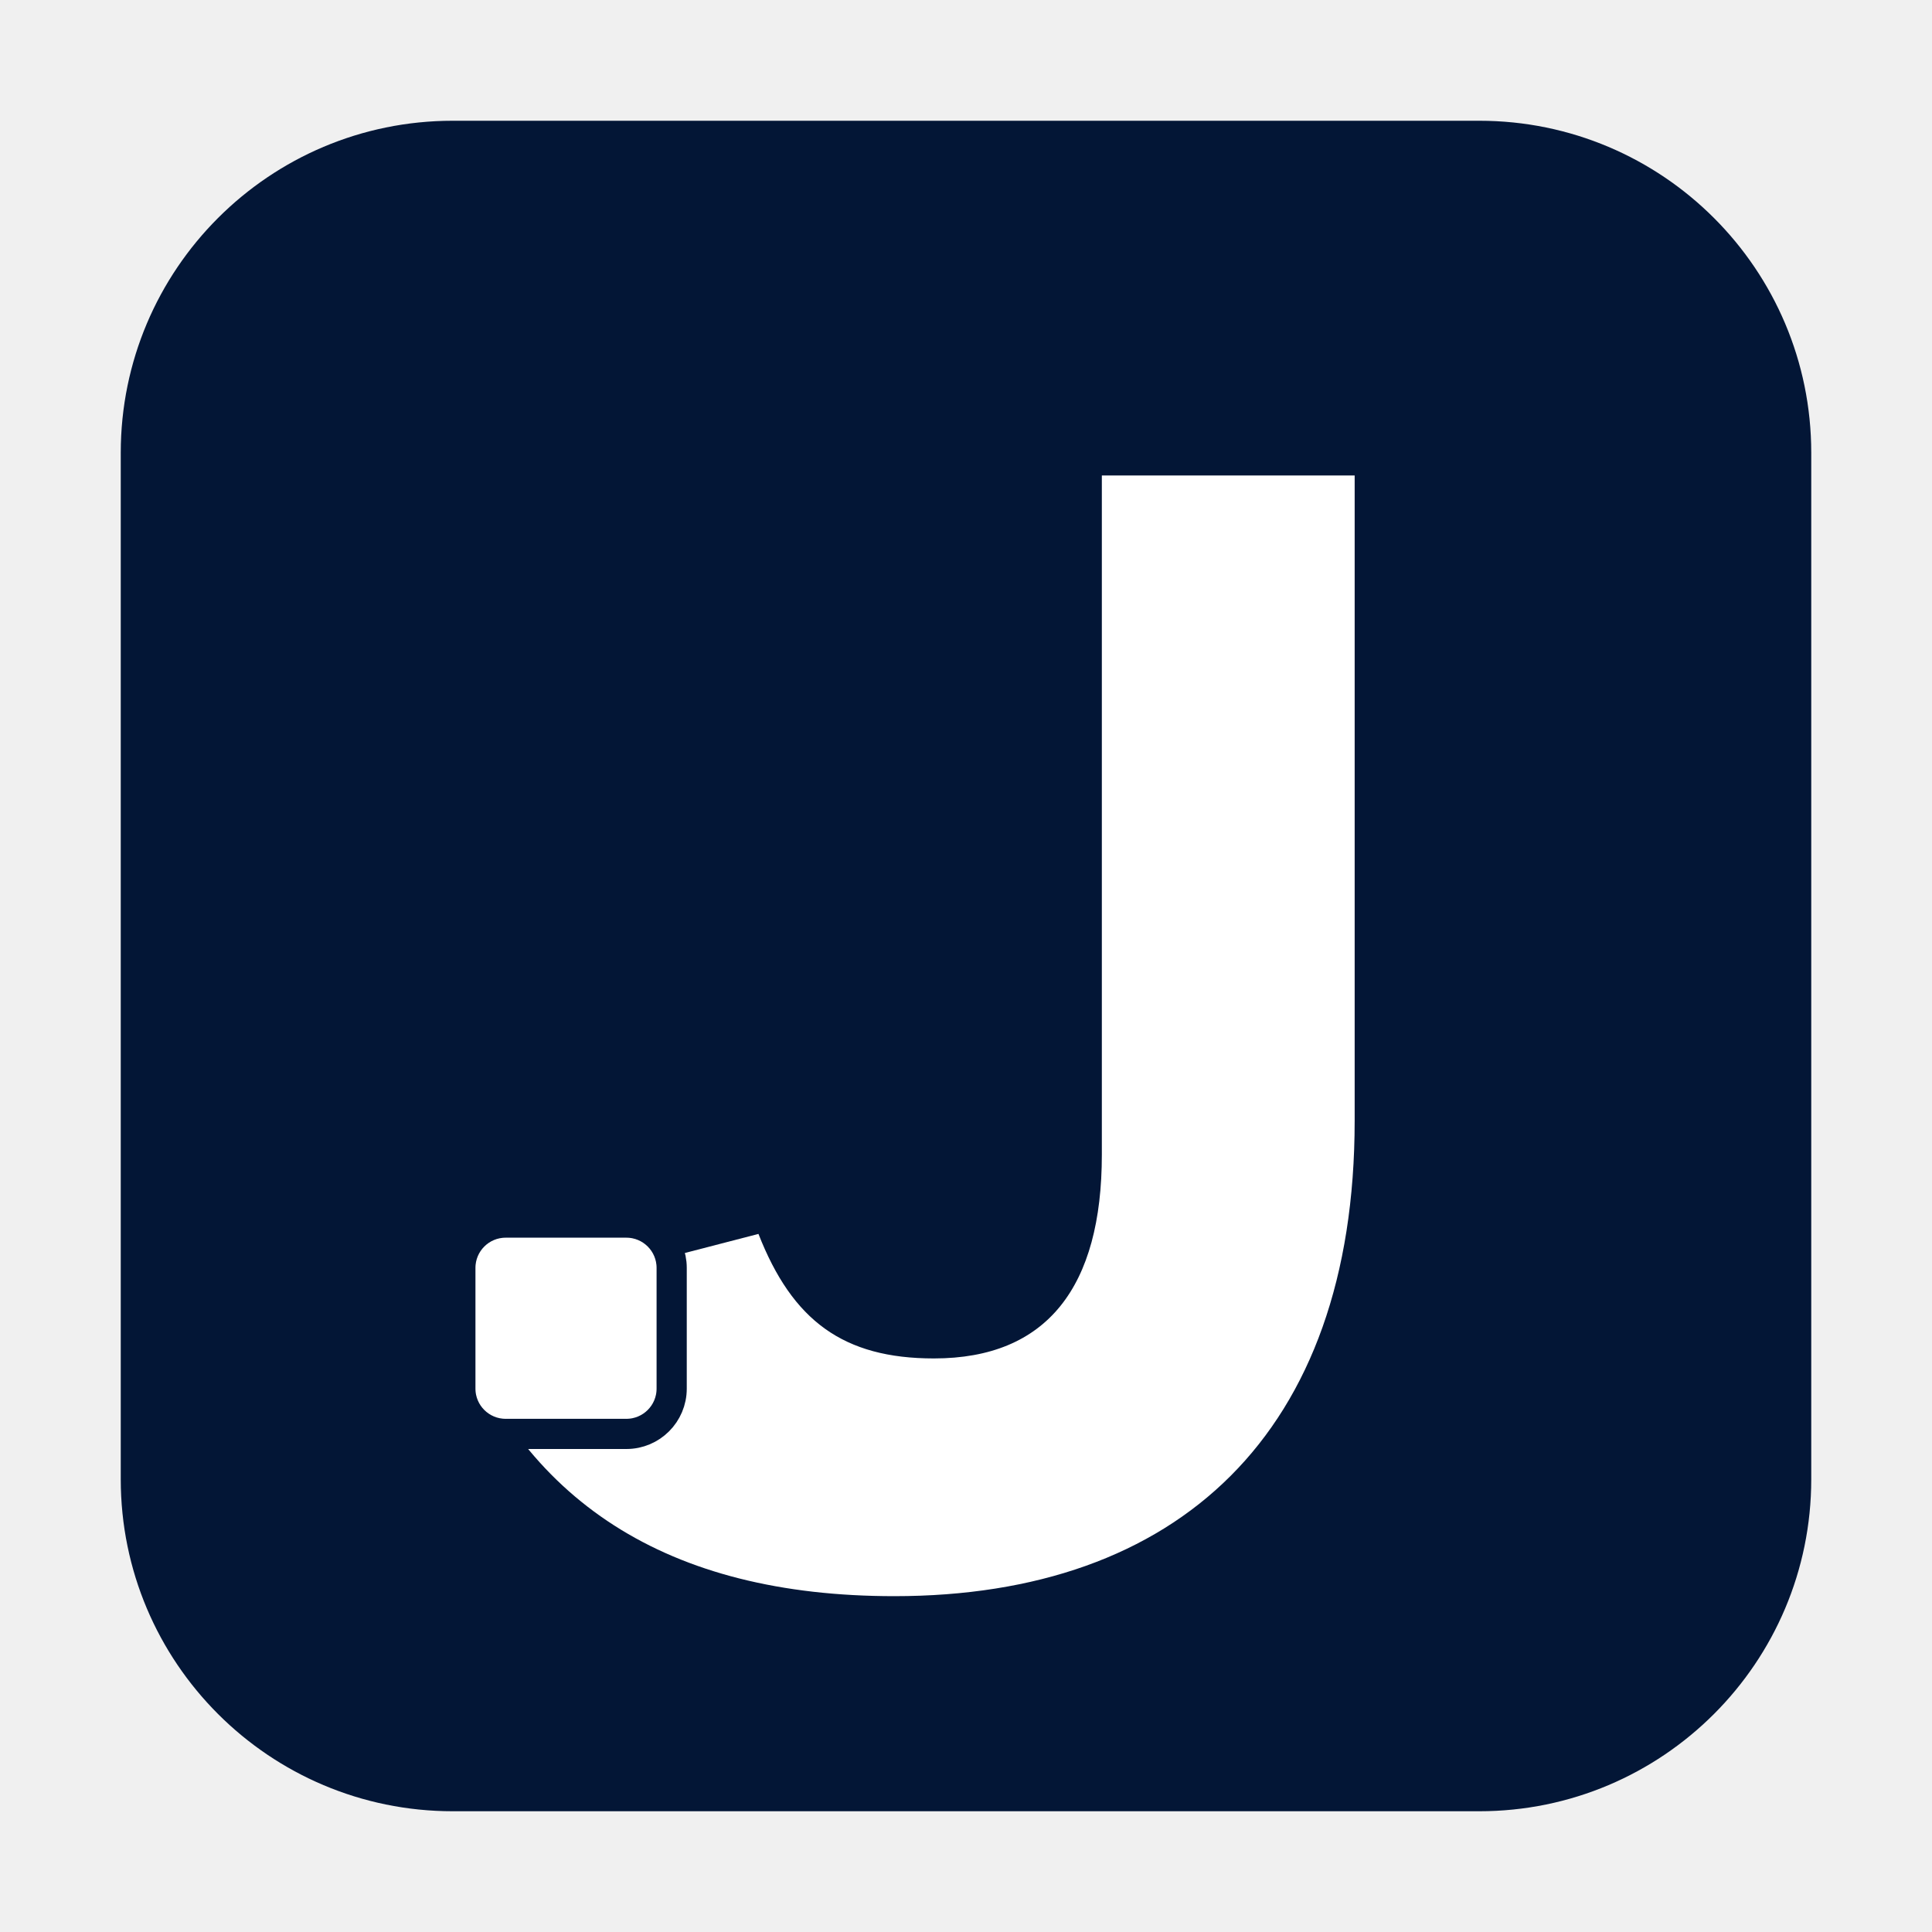
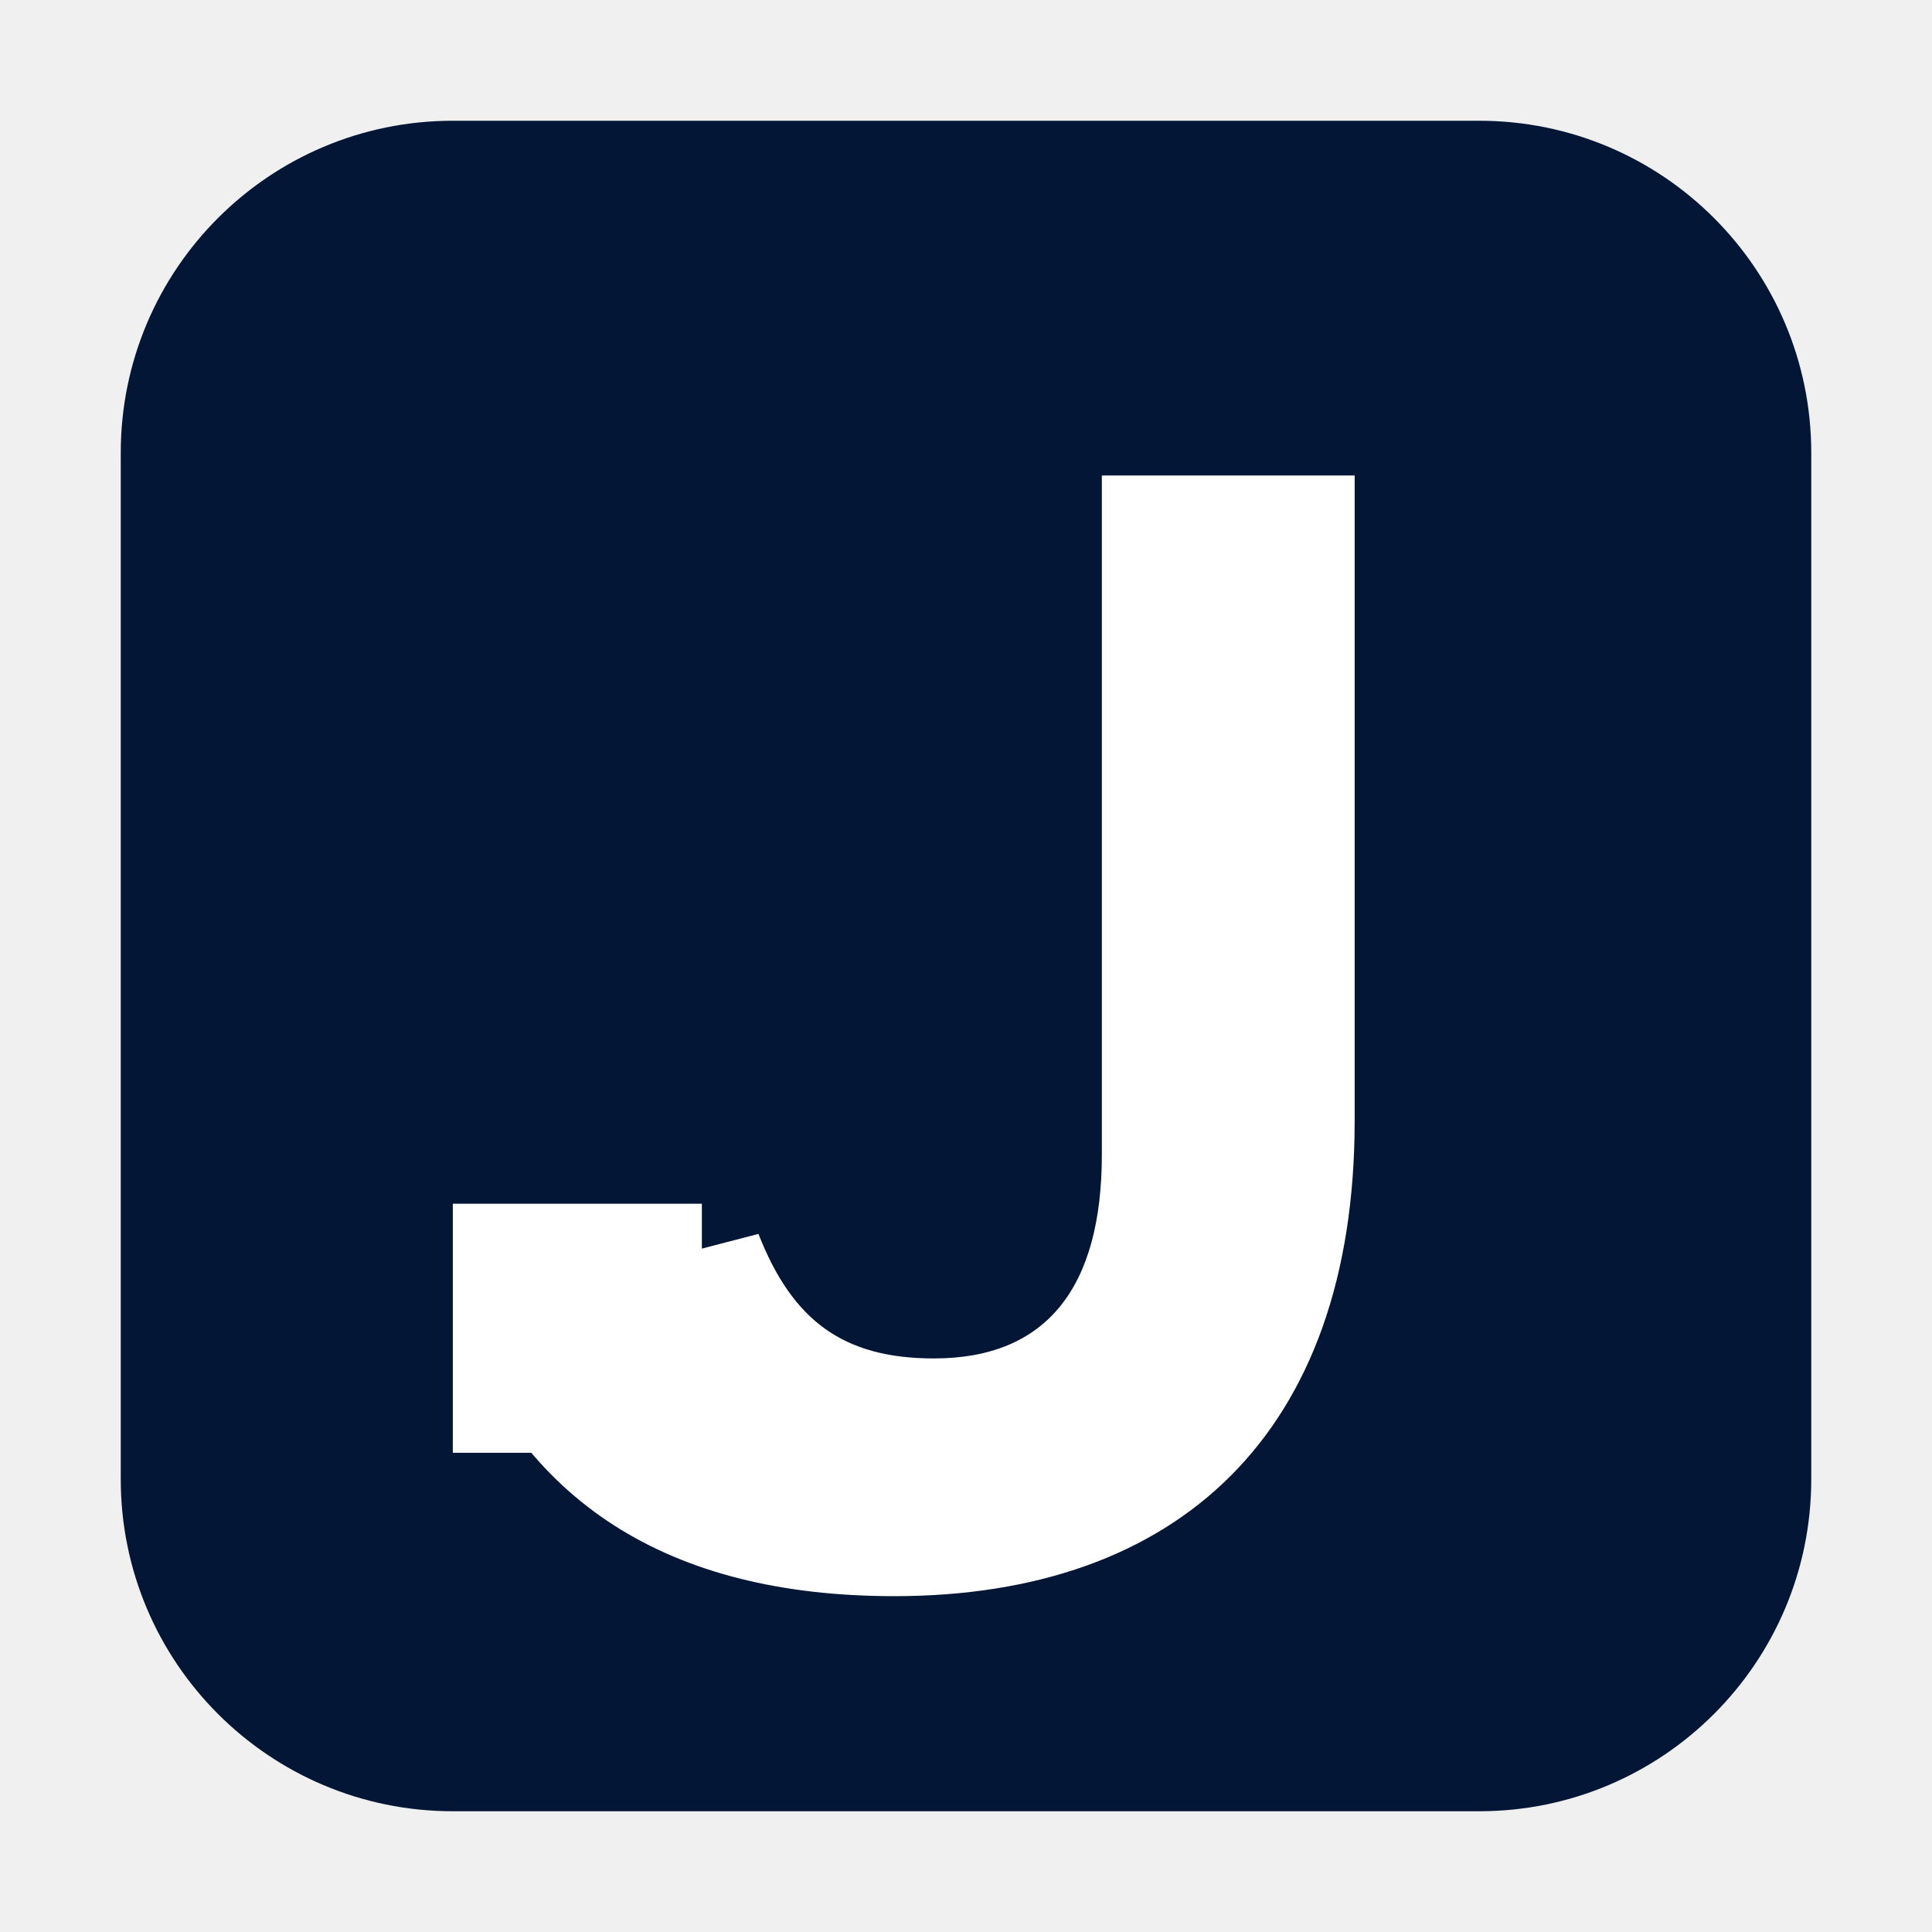
<svg xmlns="http://www.w3.org/2000/svg" viewBox="0 0 1024 1024" role="img" aria-label="Símbolo monocromático JuntAPP">
  <rect x="64" y="64" width="896" height="896" rx="176" fill="#031636" />
  <path fill="#fff" d="M548 252h170v342c0 166-94 252-244 252-120 0-198-50-234-150l162-42c18 46 45 66 93 66 60 0 89-38 89-108V252Z" />
-   <rect x="244" y="648" width="112" height="112" rx="24" fill="#fff" stroke="#031636" stroke-width="16" />
+   <rect x="240" y="638" width="132" height="132" fill="#fff" />
</svg>
